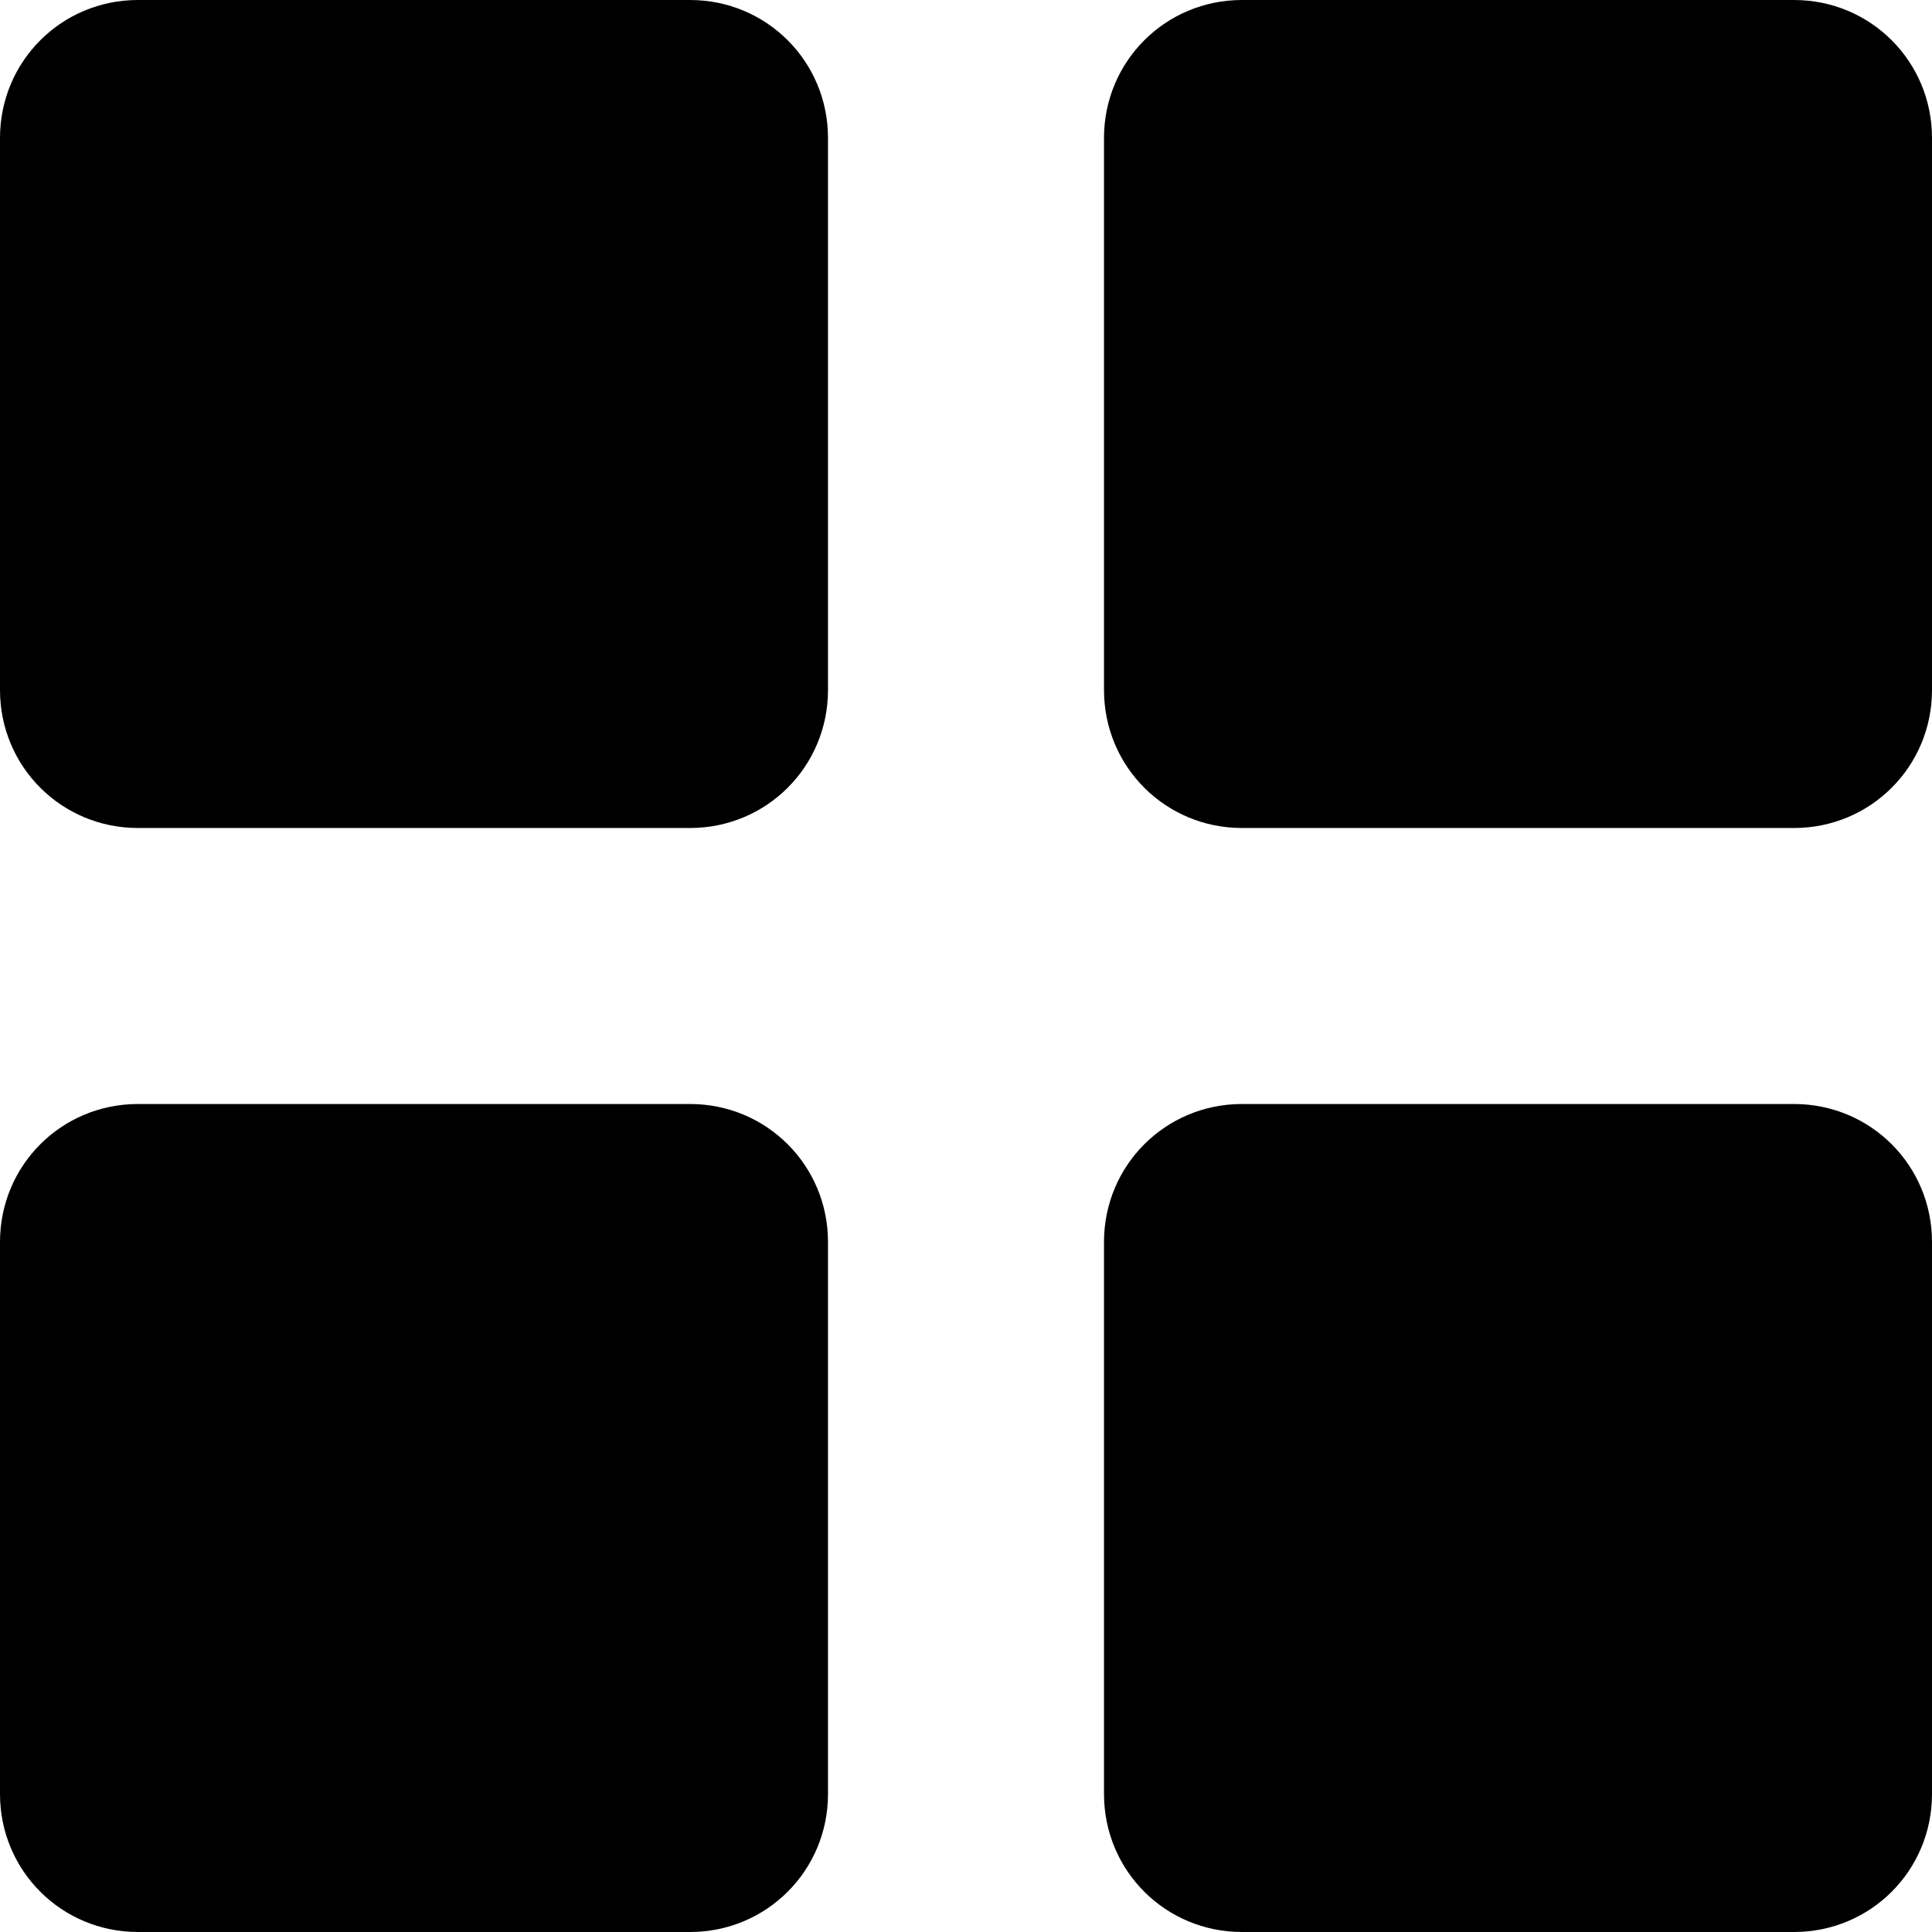
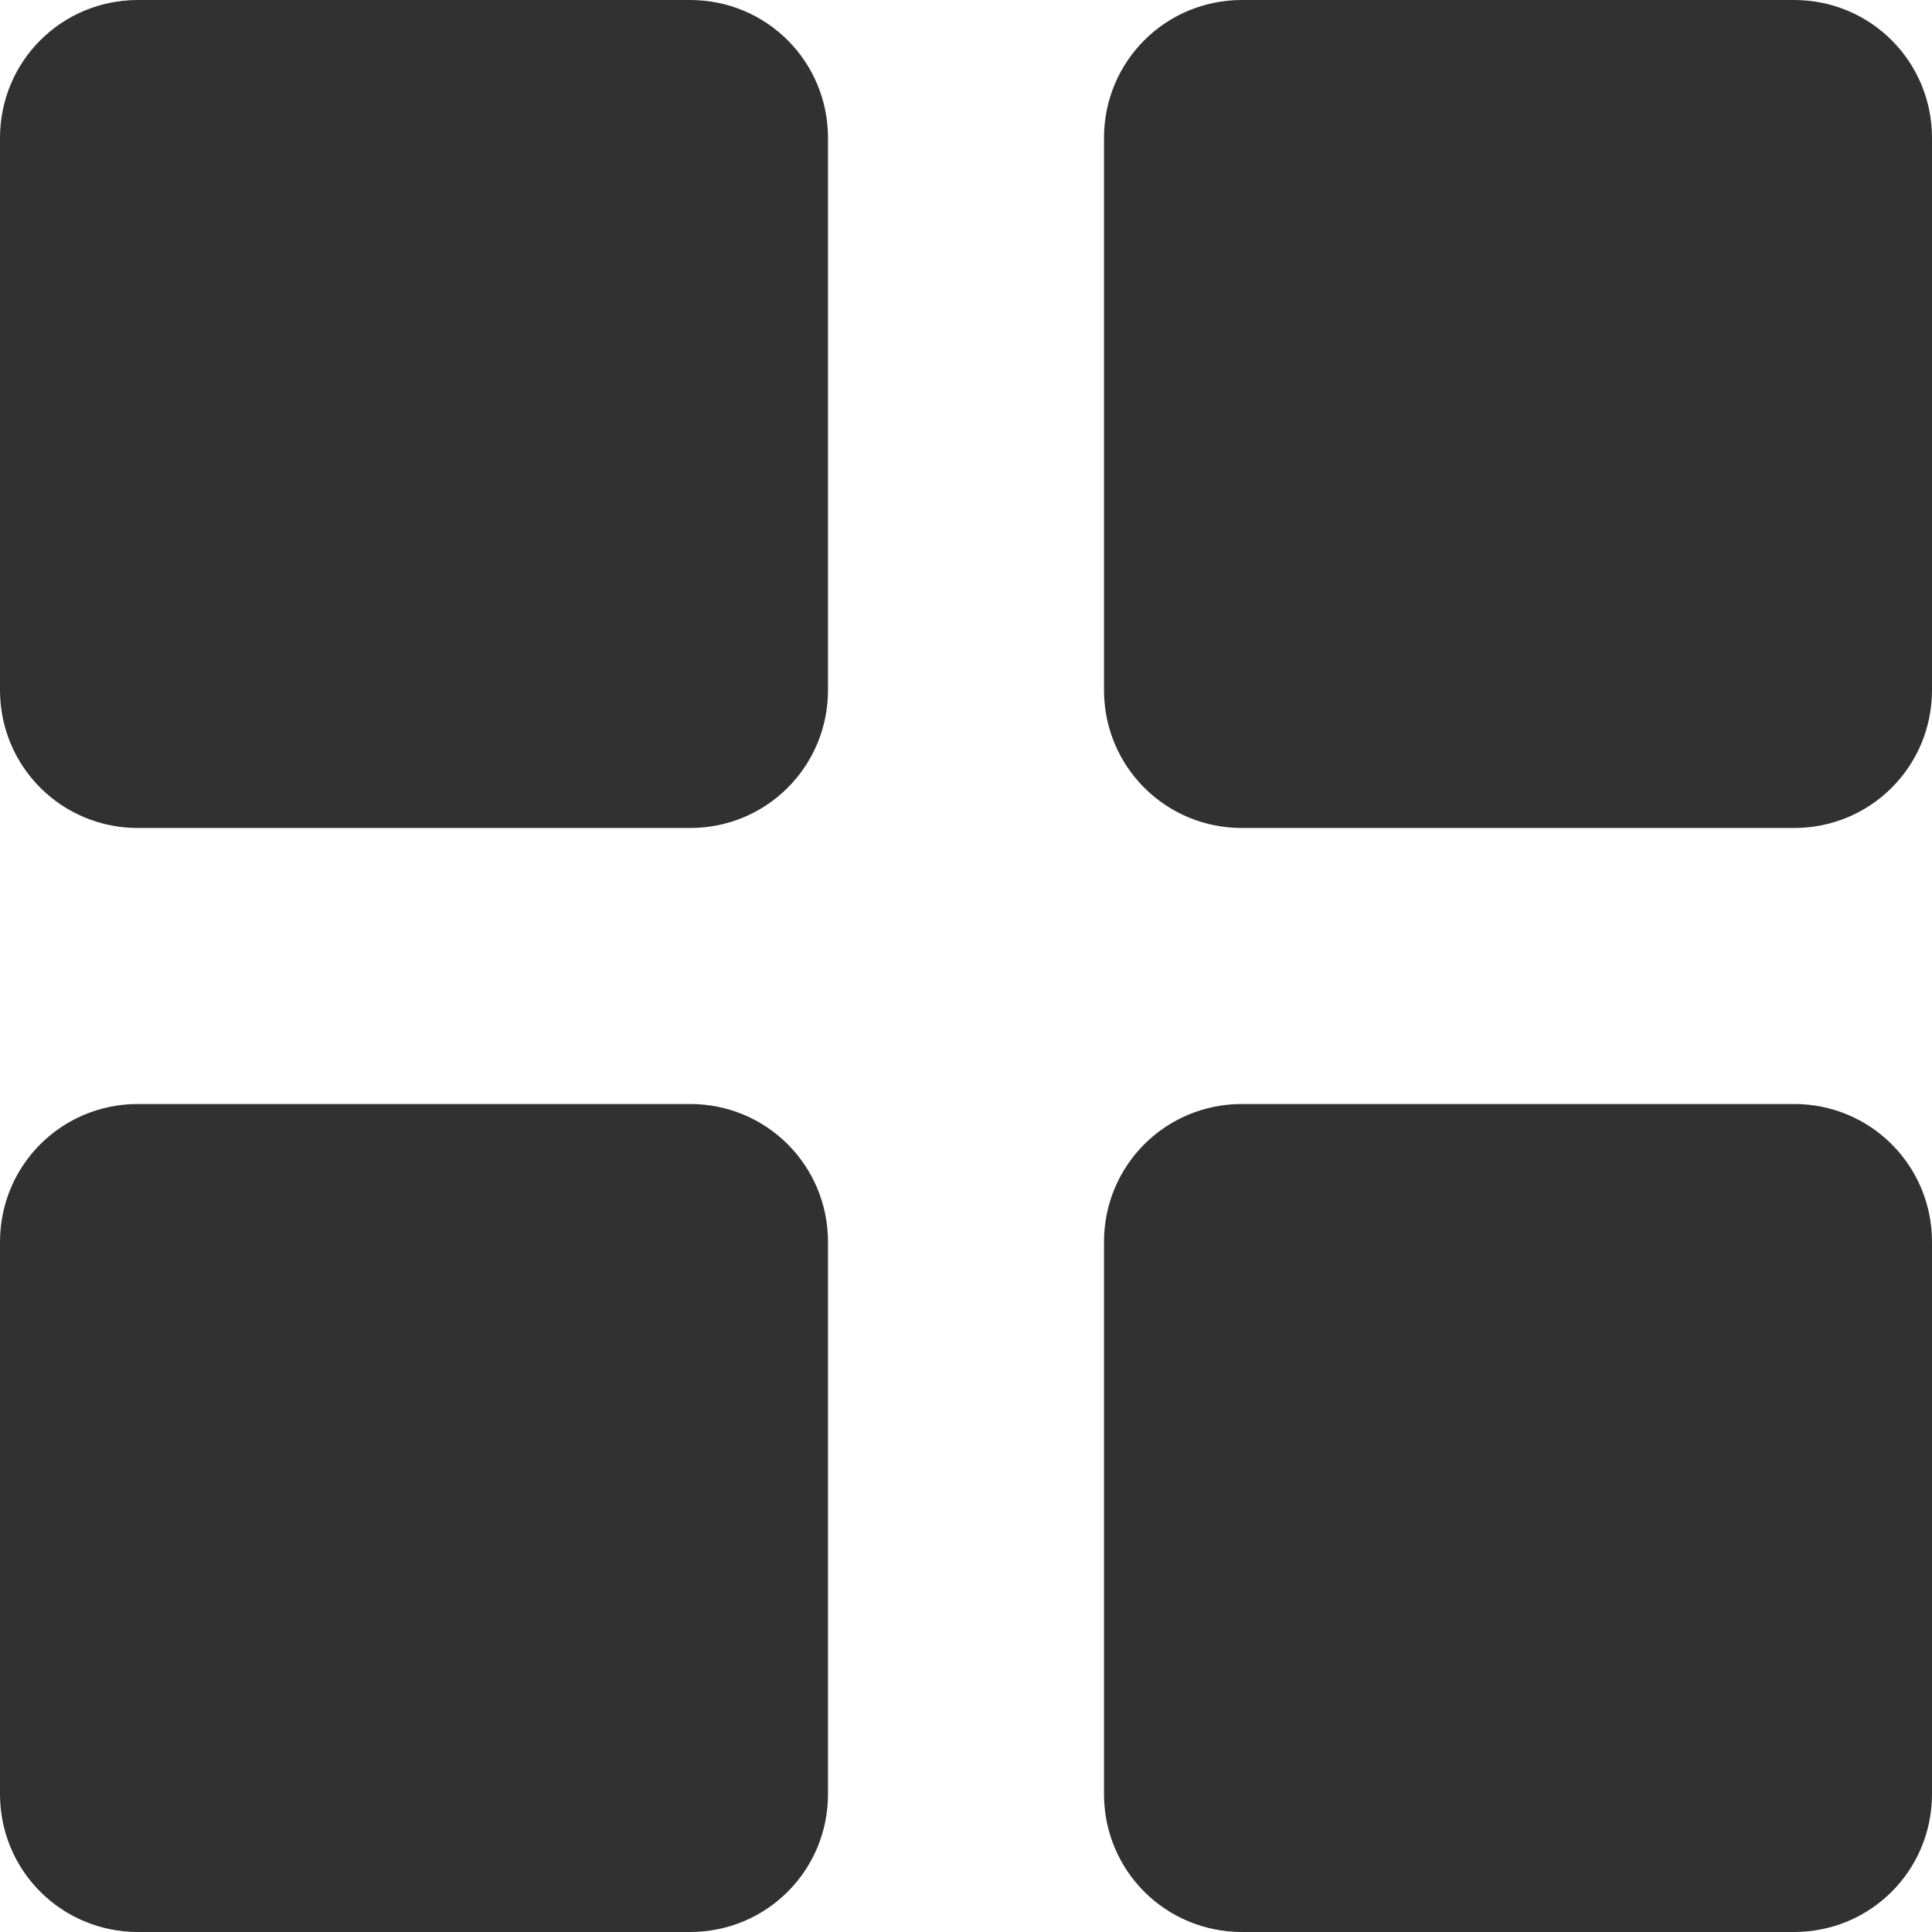
- <svg xmlns="http://www.w3.org/2000/svg" width="14" height="14" fill="currentColor">s<path d="m1 0c-0.555 0-1 0.445-1 1v4c0 0.555 0.445 1 1 1h4c0.555 0 1-0.445 1-1v-4c0-0.555-0.445-1-1-1zm8 0c-0.555 0-1 0.445-1 1v4c0 0.555 0.445 1 1 1h4c0.555 0 1-0.445 1-1v-4c0-0.555-0.445-1-1-1zm-8 8c-0.555 0-1 0.445-1 1v4c0 0.555 0.445 1 1 1h4c0.555 0 1-0.445 1-1v-4c0-0.555-0.445-1-1-1zm8 0c-0.555 0-1 0.445-1 1v4c0 0.555 0.445 1 1 1h4c0.555 0 1-0.445 1-1v-4c0-0.555-0.445-1-1-1z" />
+ <svg xmlns="http://www.w3.org/2000/svg" width="14" height="14">
+   <style>path {fill: #313131} @media (prefers-color-scheme: dark) {path {fill:#f6f5f4}}</style>
+   <path d="m1 0c-0.555 0-1 0.445-1 1v4c0 0.555 0.445 1 1 1h4c0.555 0 1-0.445 1-1v-4c0-0.555-0.445-1-1-1zm8 0c-0.555 0-1 0.445-1 1v4c0 0.555 0.445 1 1 1h4c0.555 0 1-0.445 1-1v-4c0-0.555-0.445-1-1-1zm-8 8c-0.555 0-1 0.445-1 1v4c0 0.555 0.445 1 1 1h4c0.555 0 1-0.445 1-1v-4c0-0.555-0.445-1-1-1zm8 0c-0.555 0-1 0.445-1 1v4c0 0.555 0.445 1 1 1h4c0.555 0 1-0.445 1-1v-4c0-0.555-0.445-1-1-1z" />
</svg>
